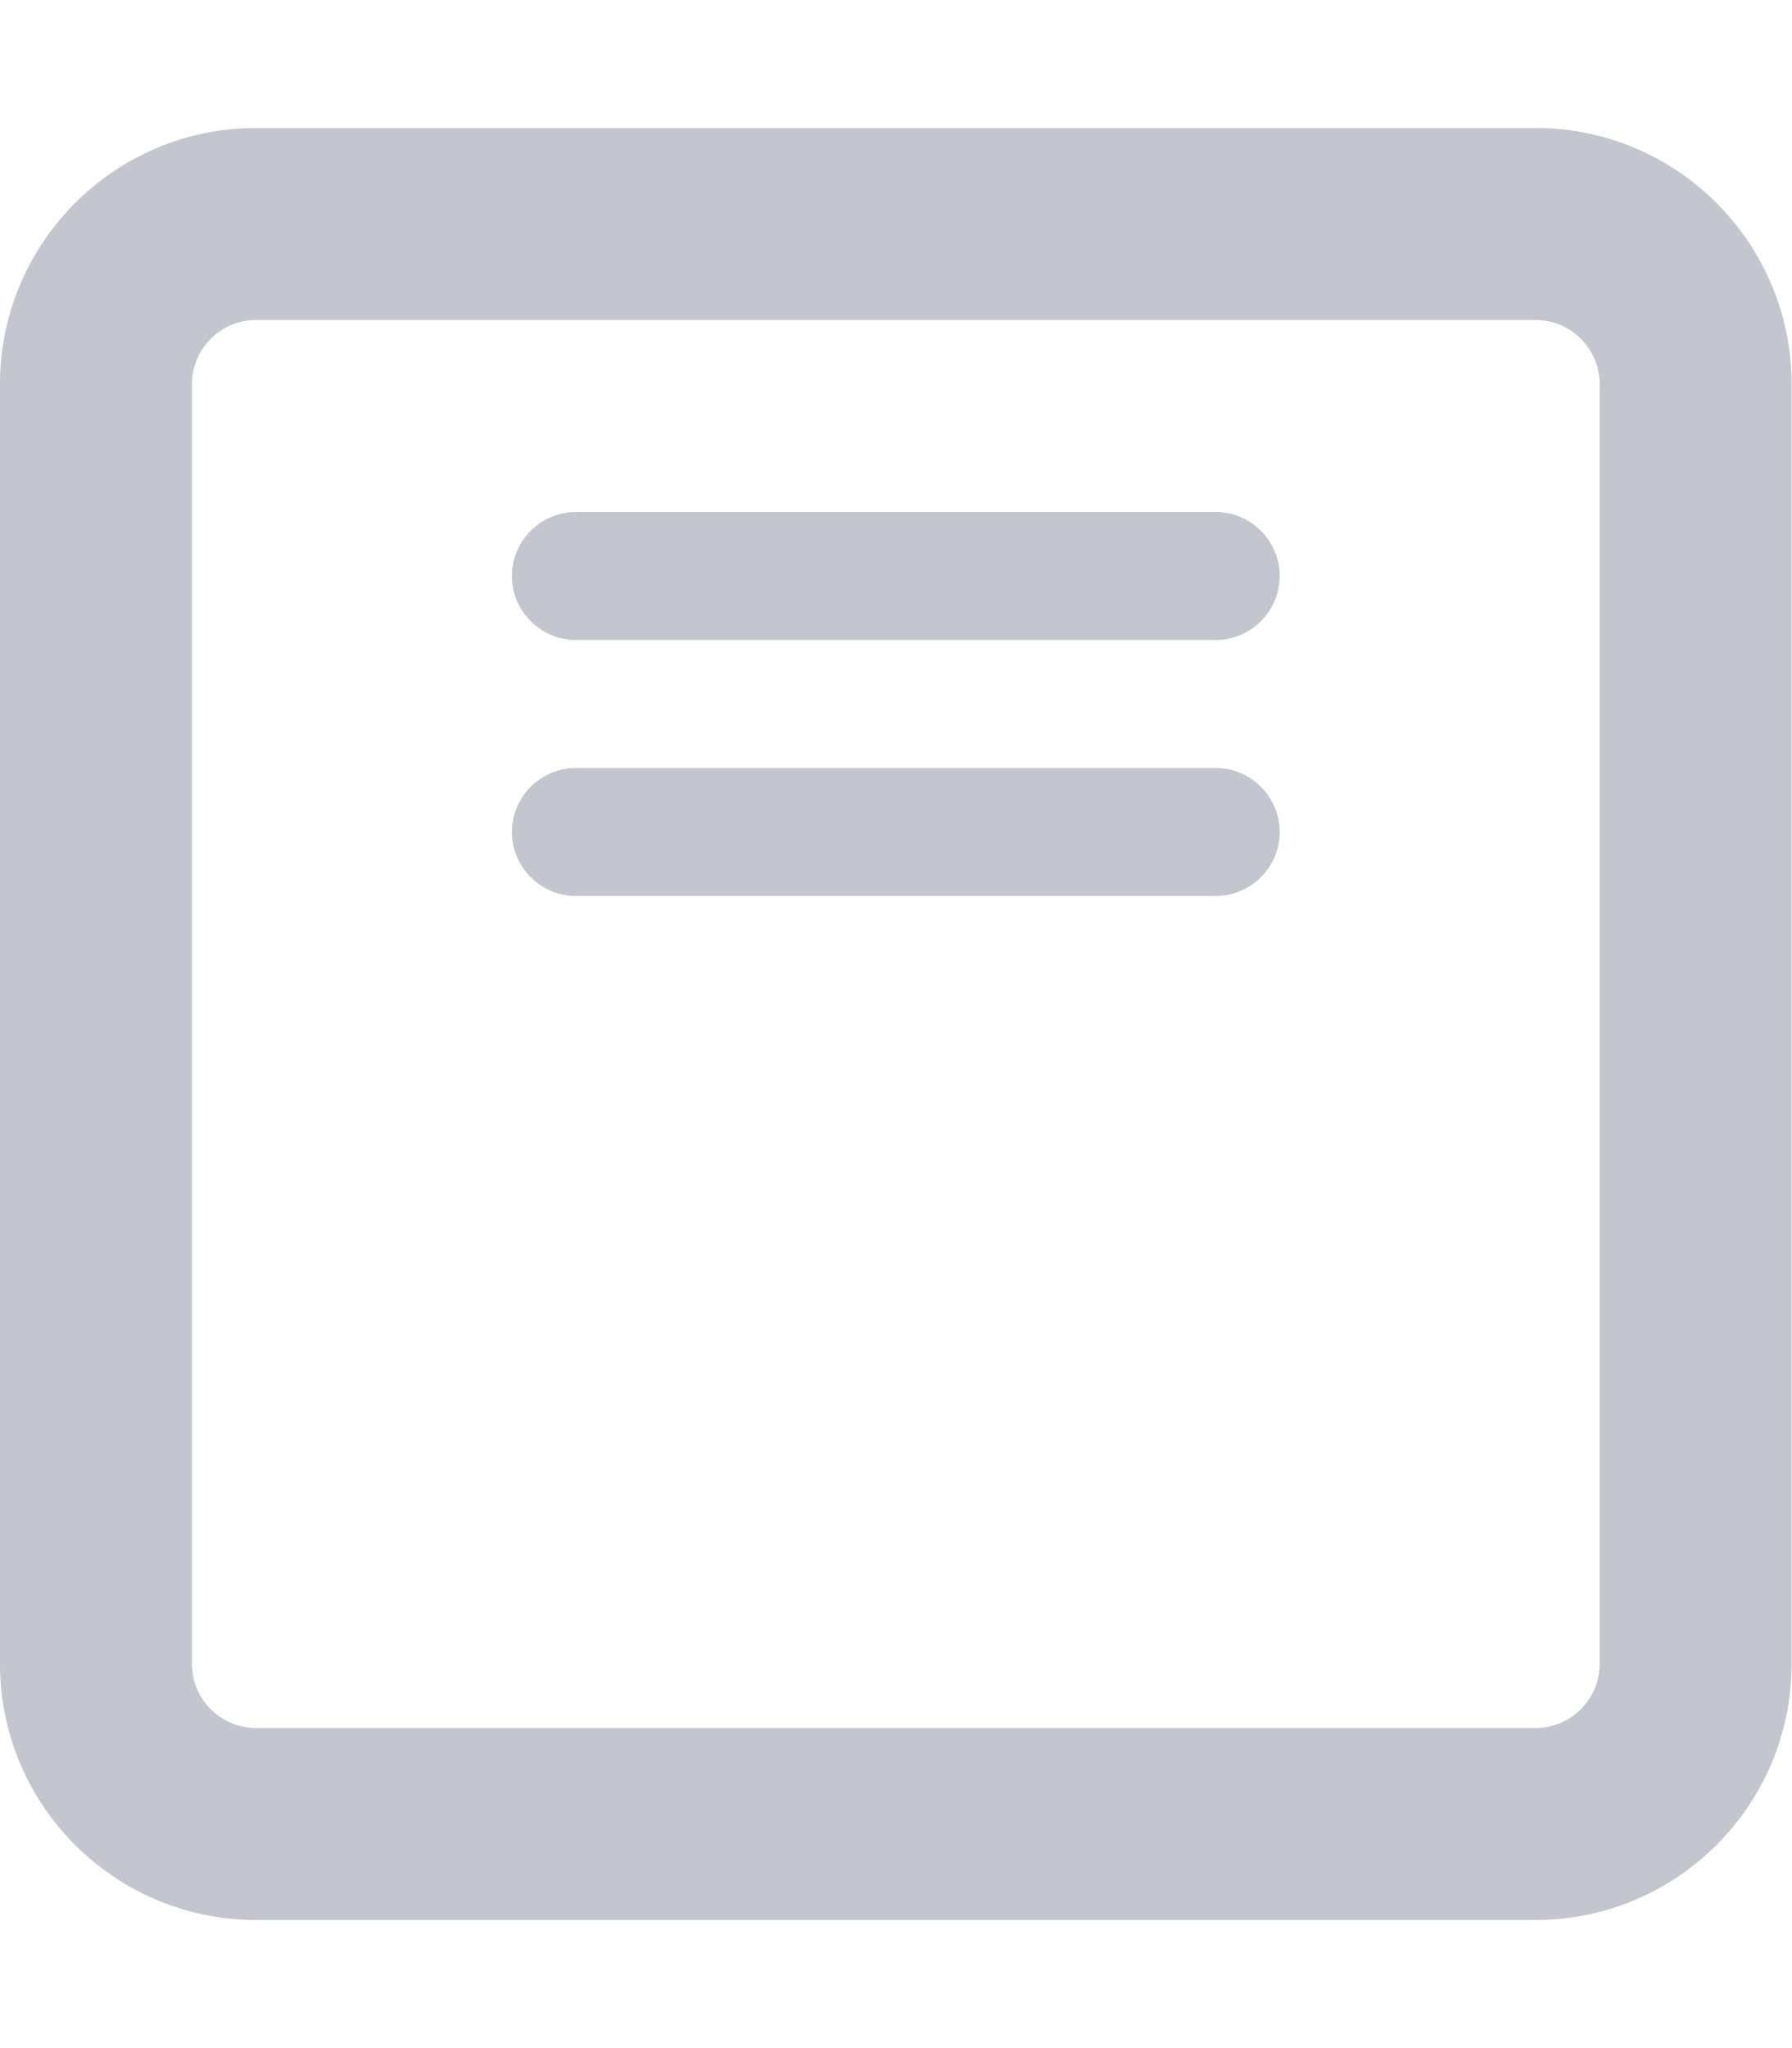
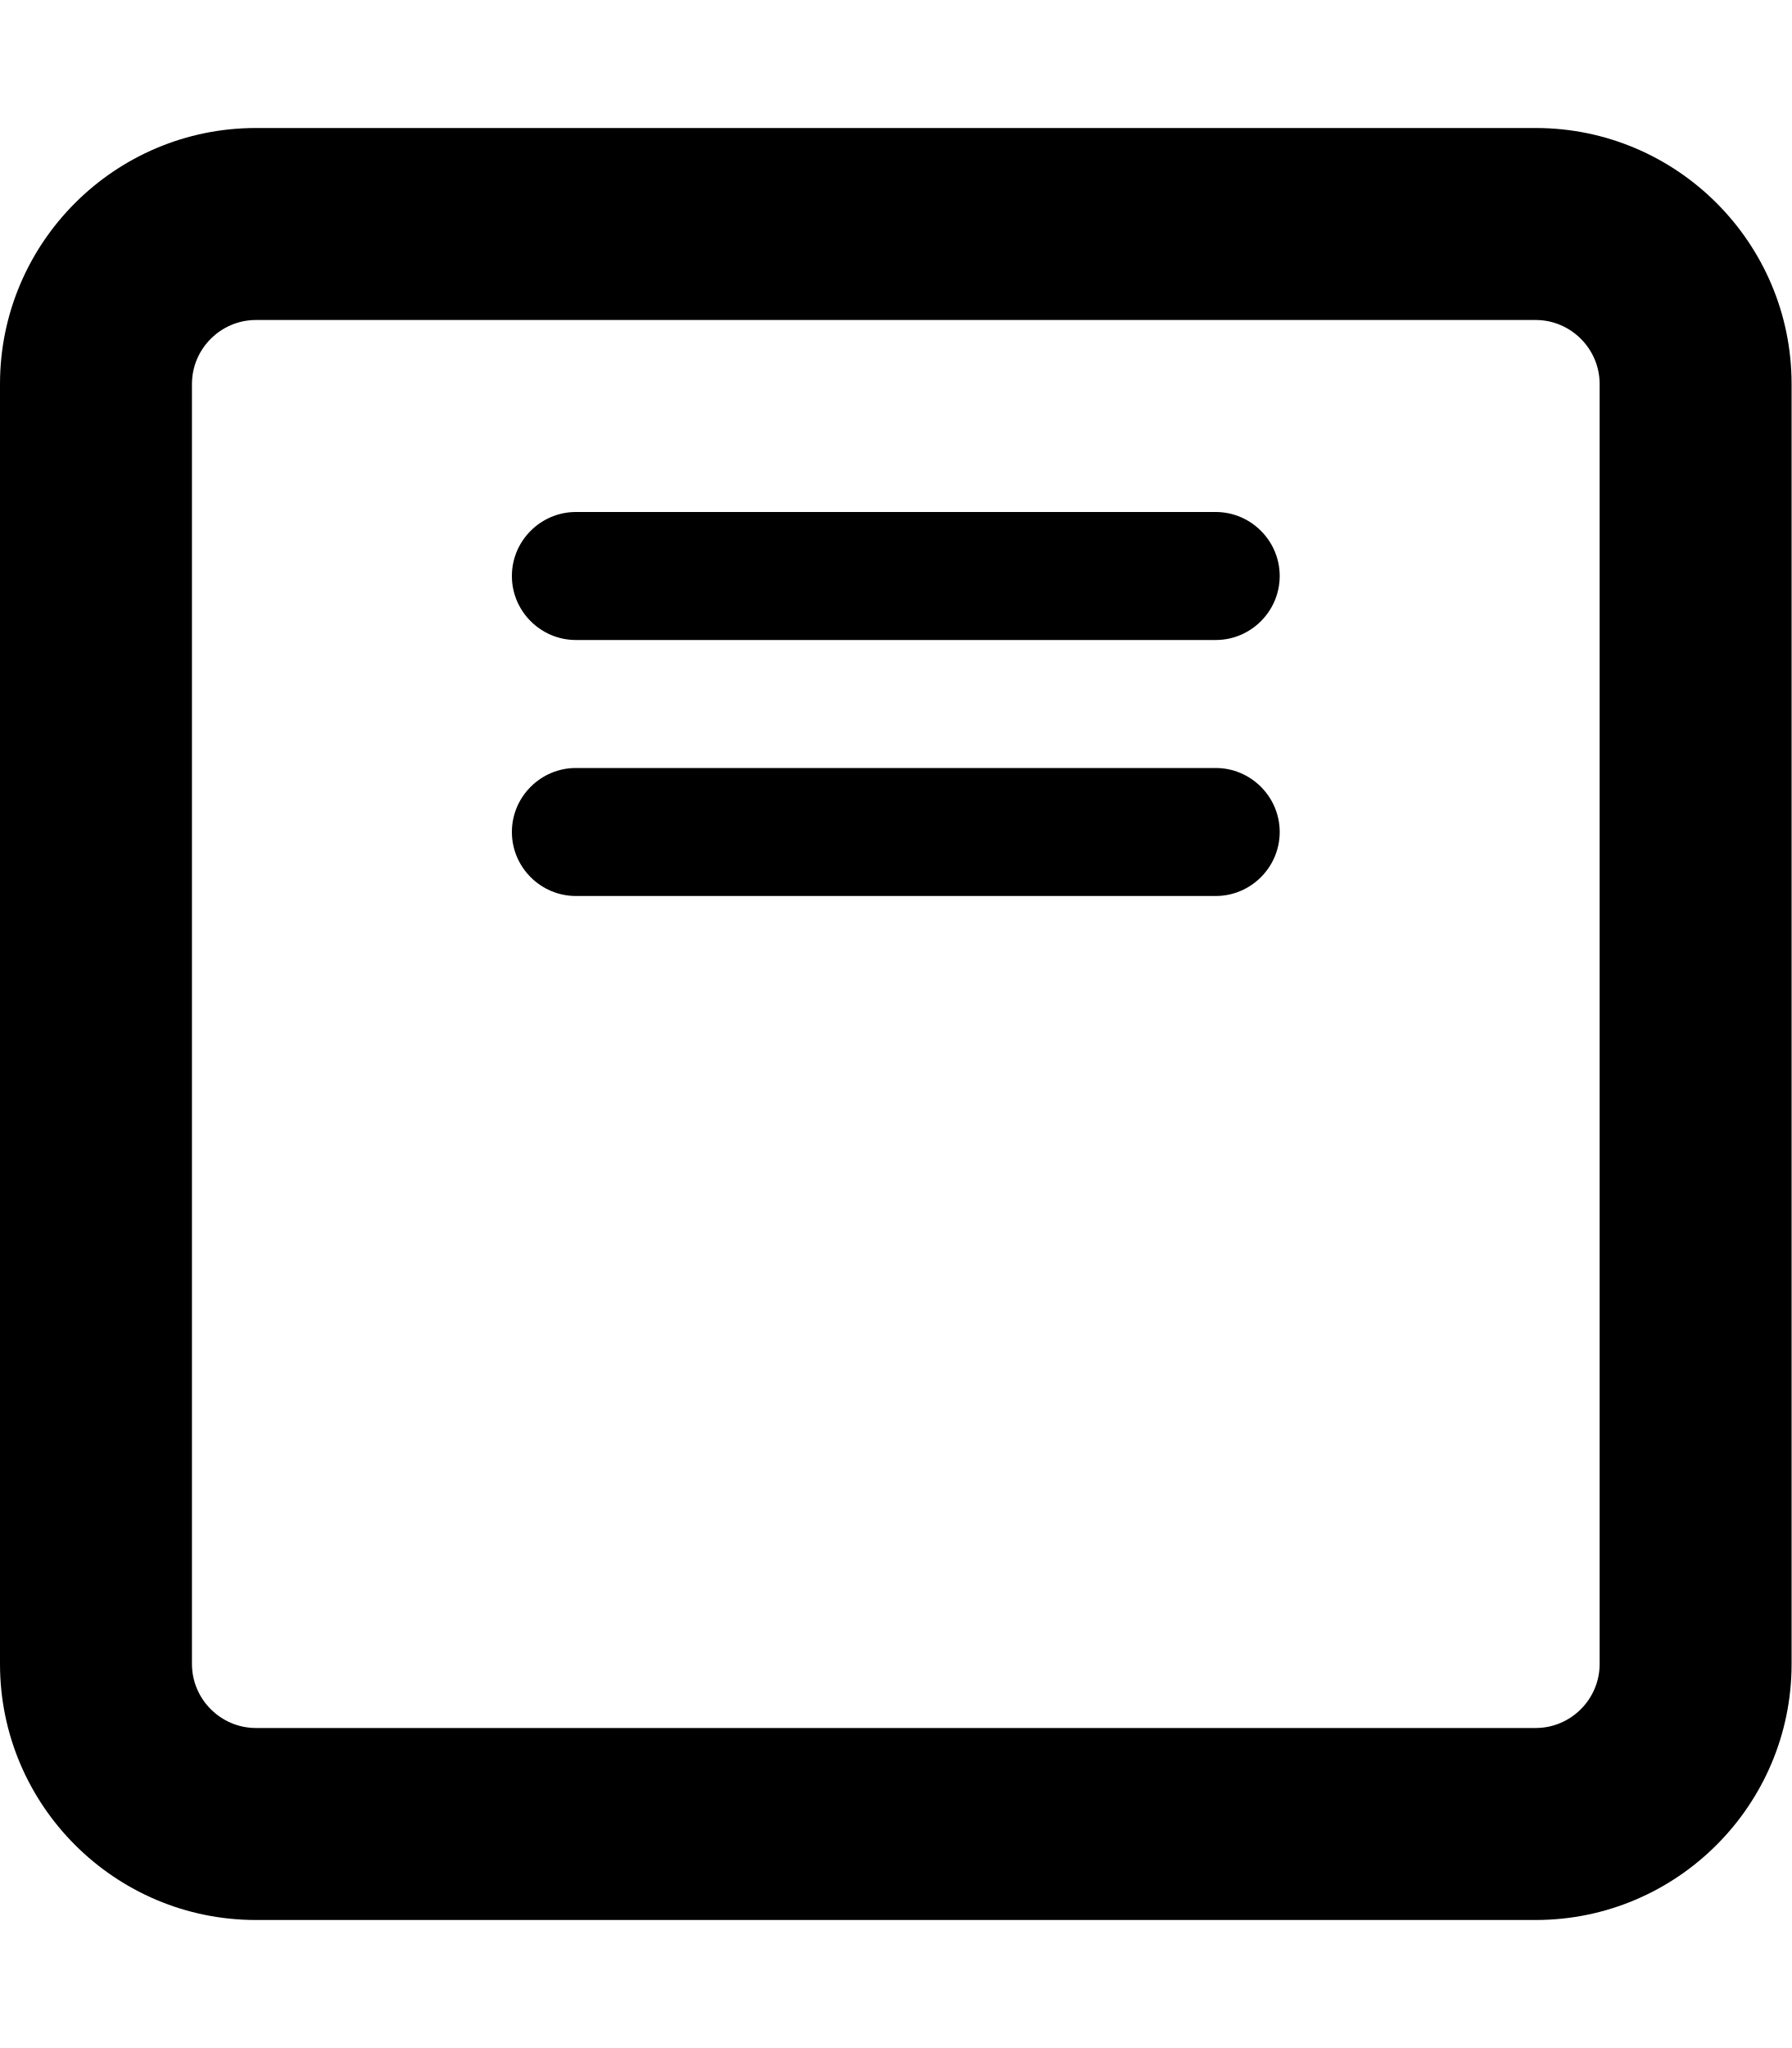
<svg xmlns="http://www.w3.org/2000/svg" viewBox="0 0 448 512">
-   <path fill="#c3c6cf" d="M64 32C28.7 32 0 60.7 0 96V416c0 35.3 28.7 64 64 64H384c35.3 0 64-28.7 64-64V96c0-35.3-28.7-64-64-64H64zM48 96c0-8.8 7.2-16 16-16H384c8.8 0 16 7.2 16 16V416c0 8.8-7.2 16-16 16H64c-8.8 0-16-7.2-16-16V96zM144 128c-8.8 0-16 7.2-16 16s7.2 16 16 16H304c8.8 0 16-7.2 16-16s-7.2-16-16-16H144zm0 64c-8.8 0-16 7.2-16 16s7.2 16 16 16H304c8.8 0 16-7.2 16-16s-7.2-16-16-16H144z" />
+   <path d="M64 32C28.7 32 0 60.7 0 96V416c0 35.3 28.7 64 64 64H384c35.3 0 64-28.7 64-64V96c0-35.3-28.7-64-64-64H64zM48 96c0-8.8 7.2-16 16-16H384c8.8 0 16 7.2 16 16V416c0 8.8-7.2 16-16 16H64c-8.8 0-16-7.2-16-16V96zM144 128c-8.8 0-16 7.2-16 16s7.2 16 16 16H304c8.8 0 16-7.2 16-16s-7.2-16-16-16H144zm0 64c-8.8 0-16 7.2-16 16s7.2 16 16 16H304c8.8 0 16-7.2 16-16s-7.2-16-16-16H144z" />
</svg>
